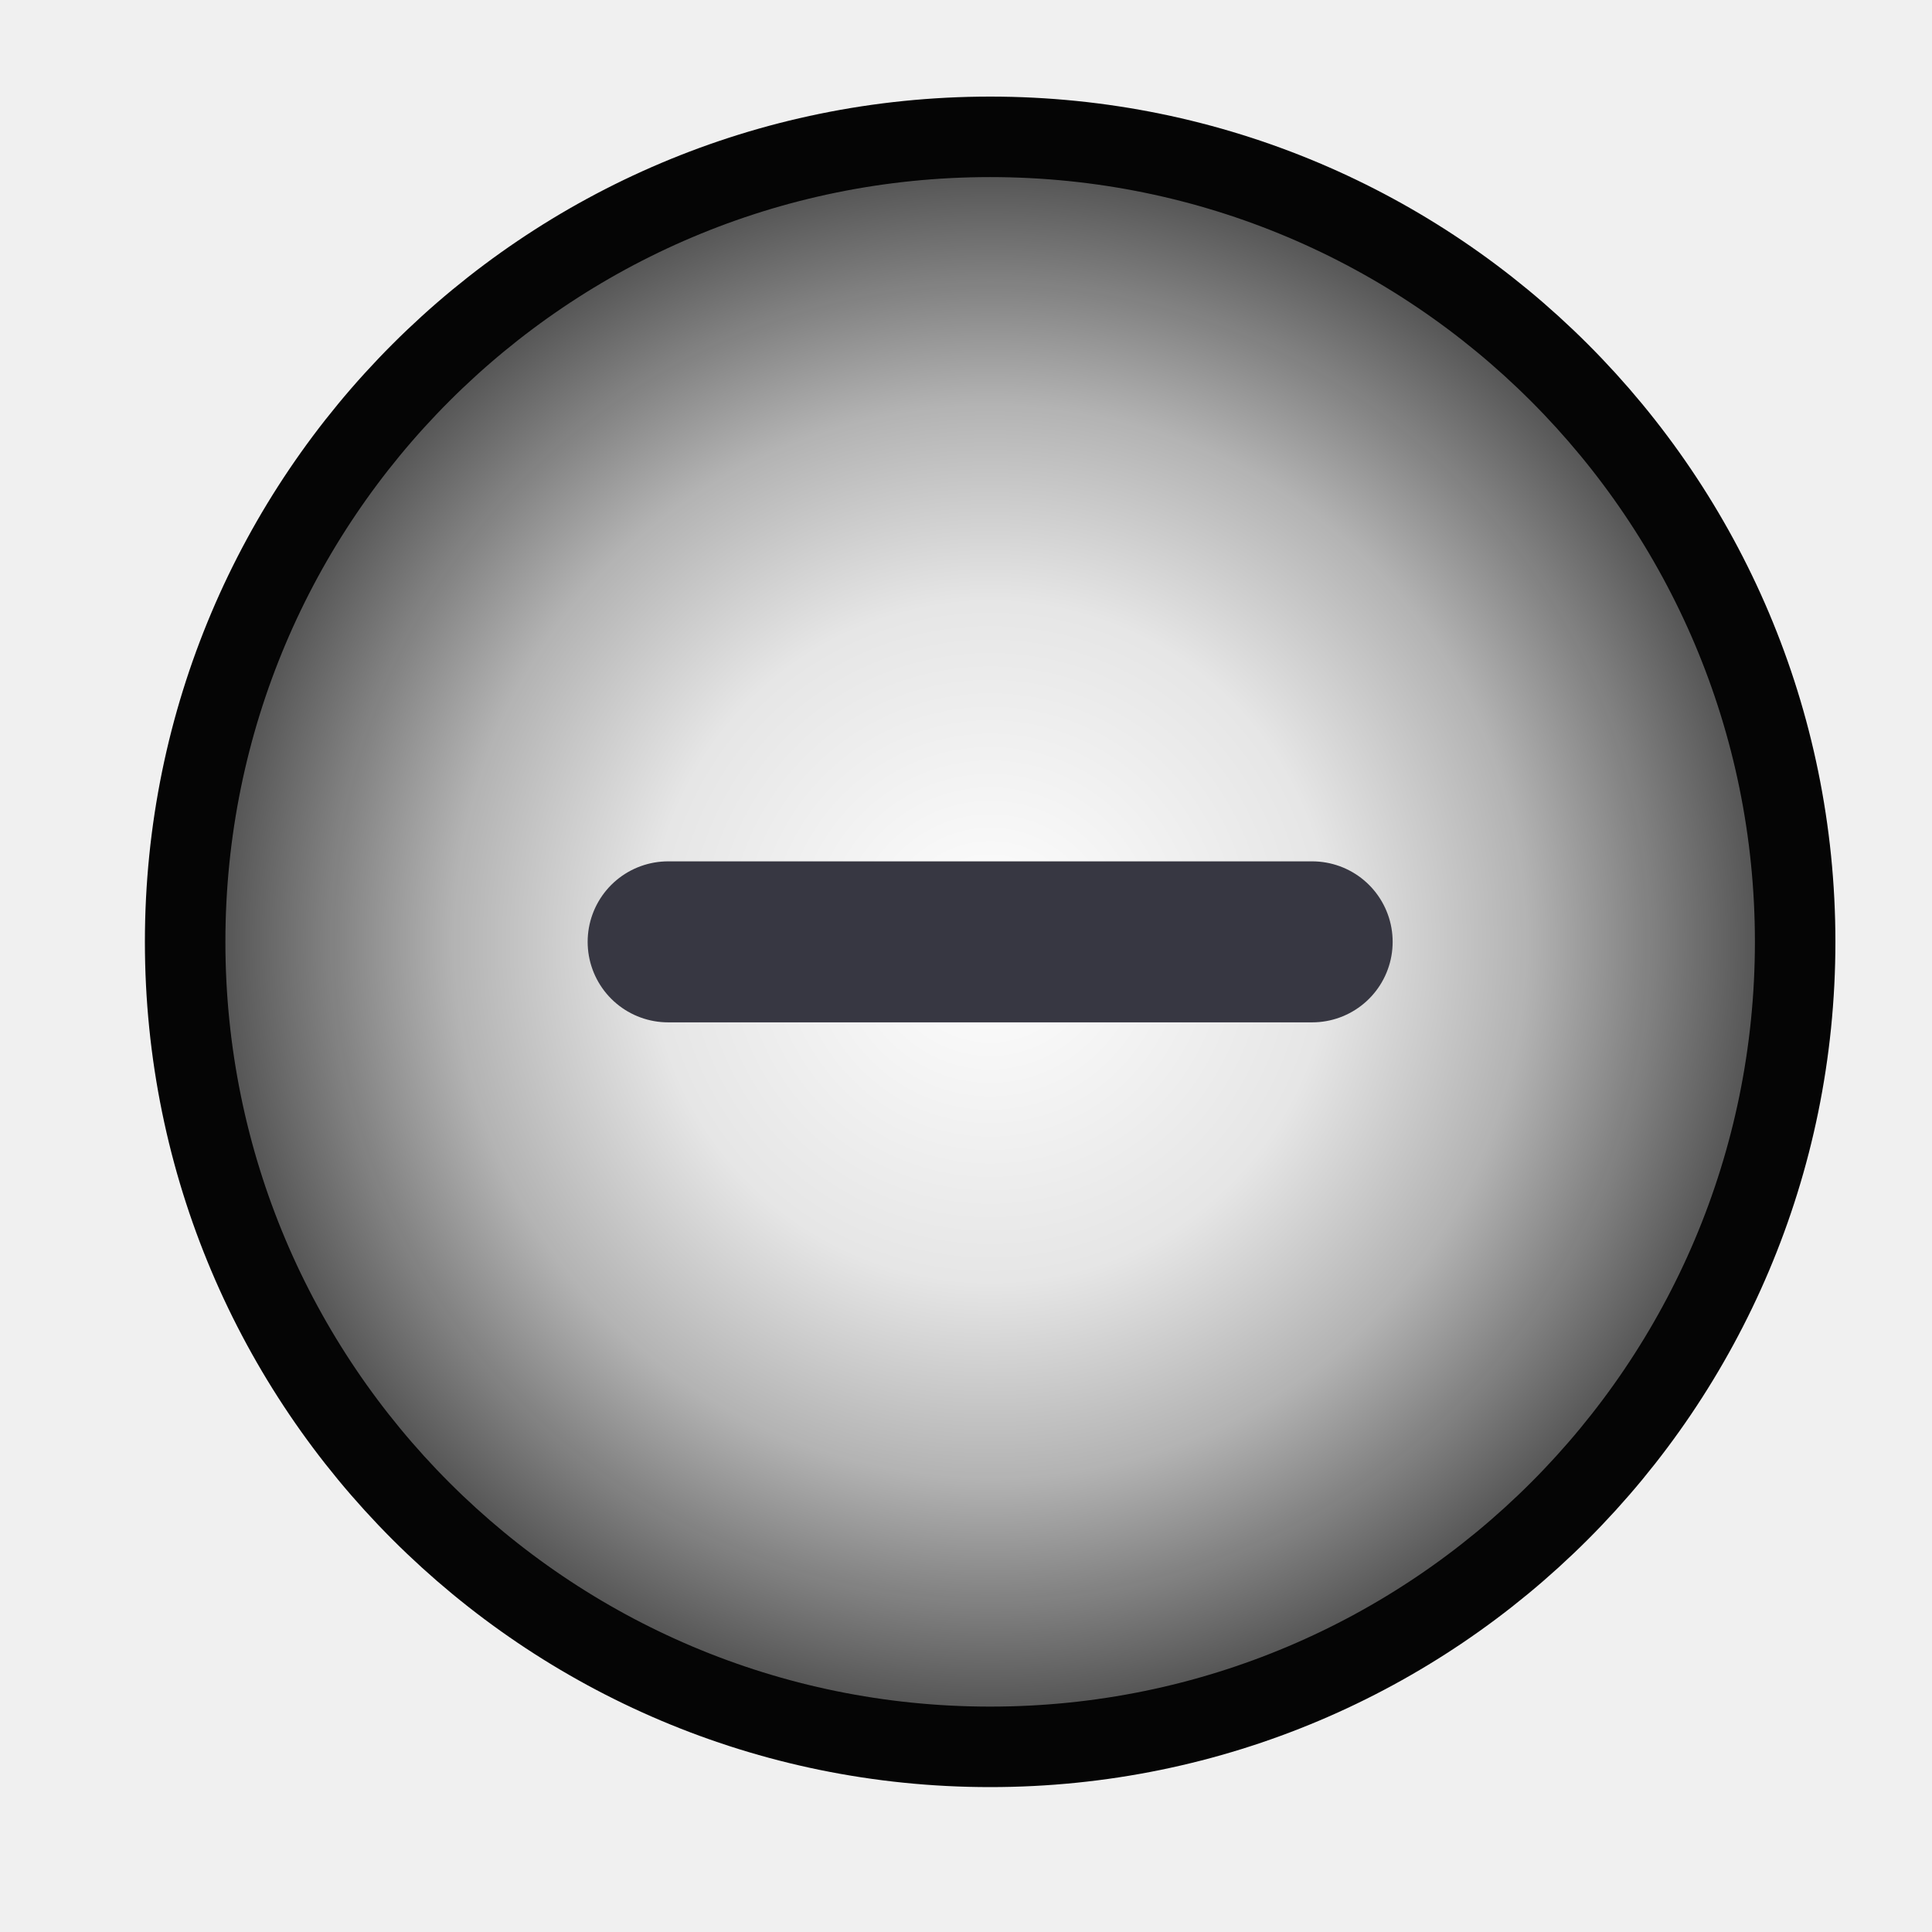
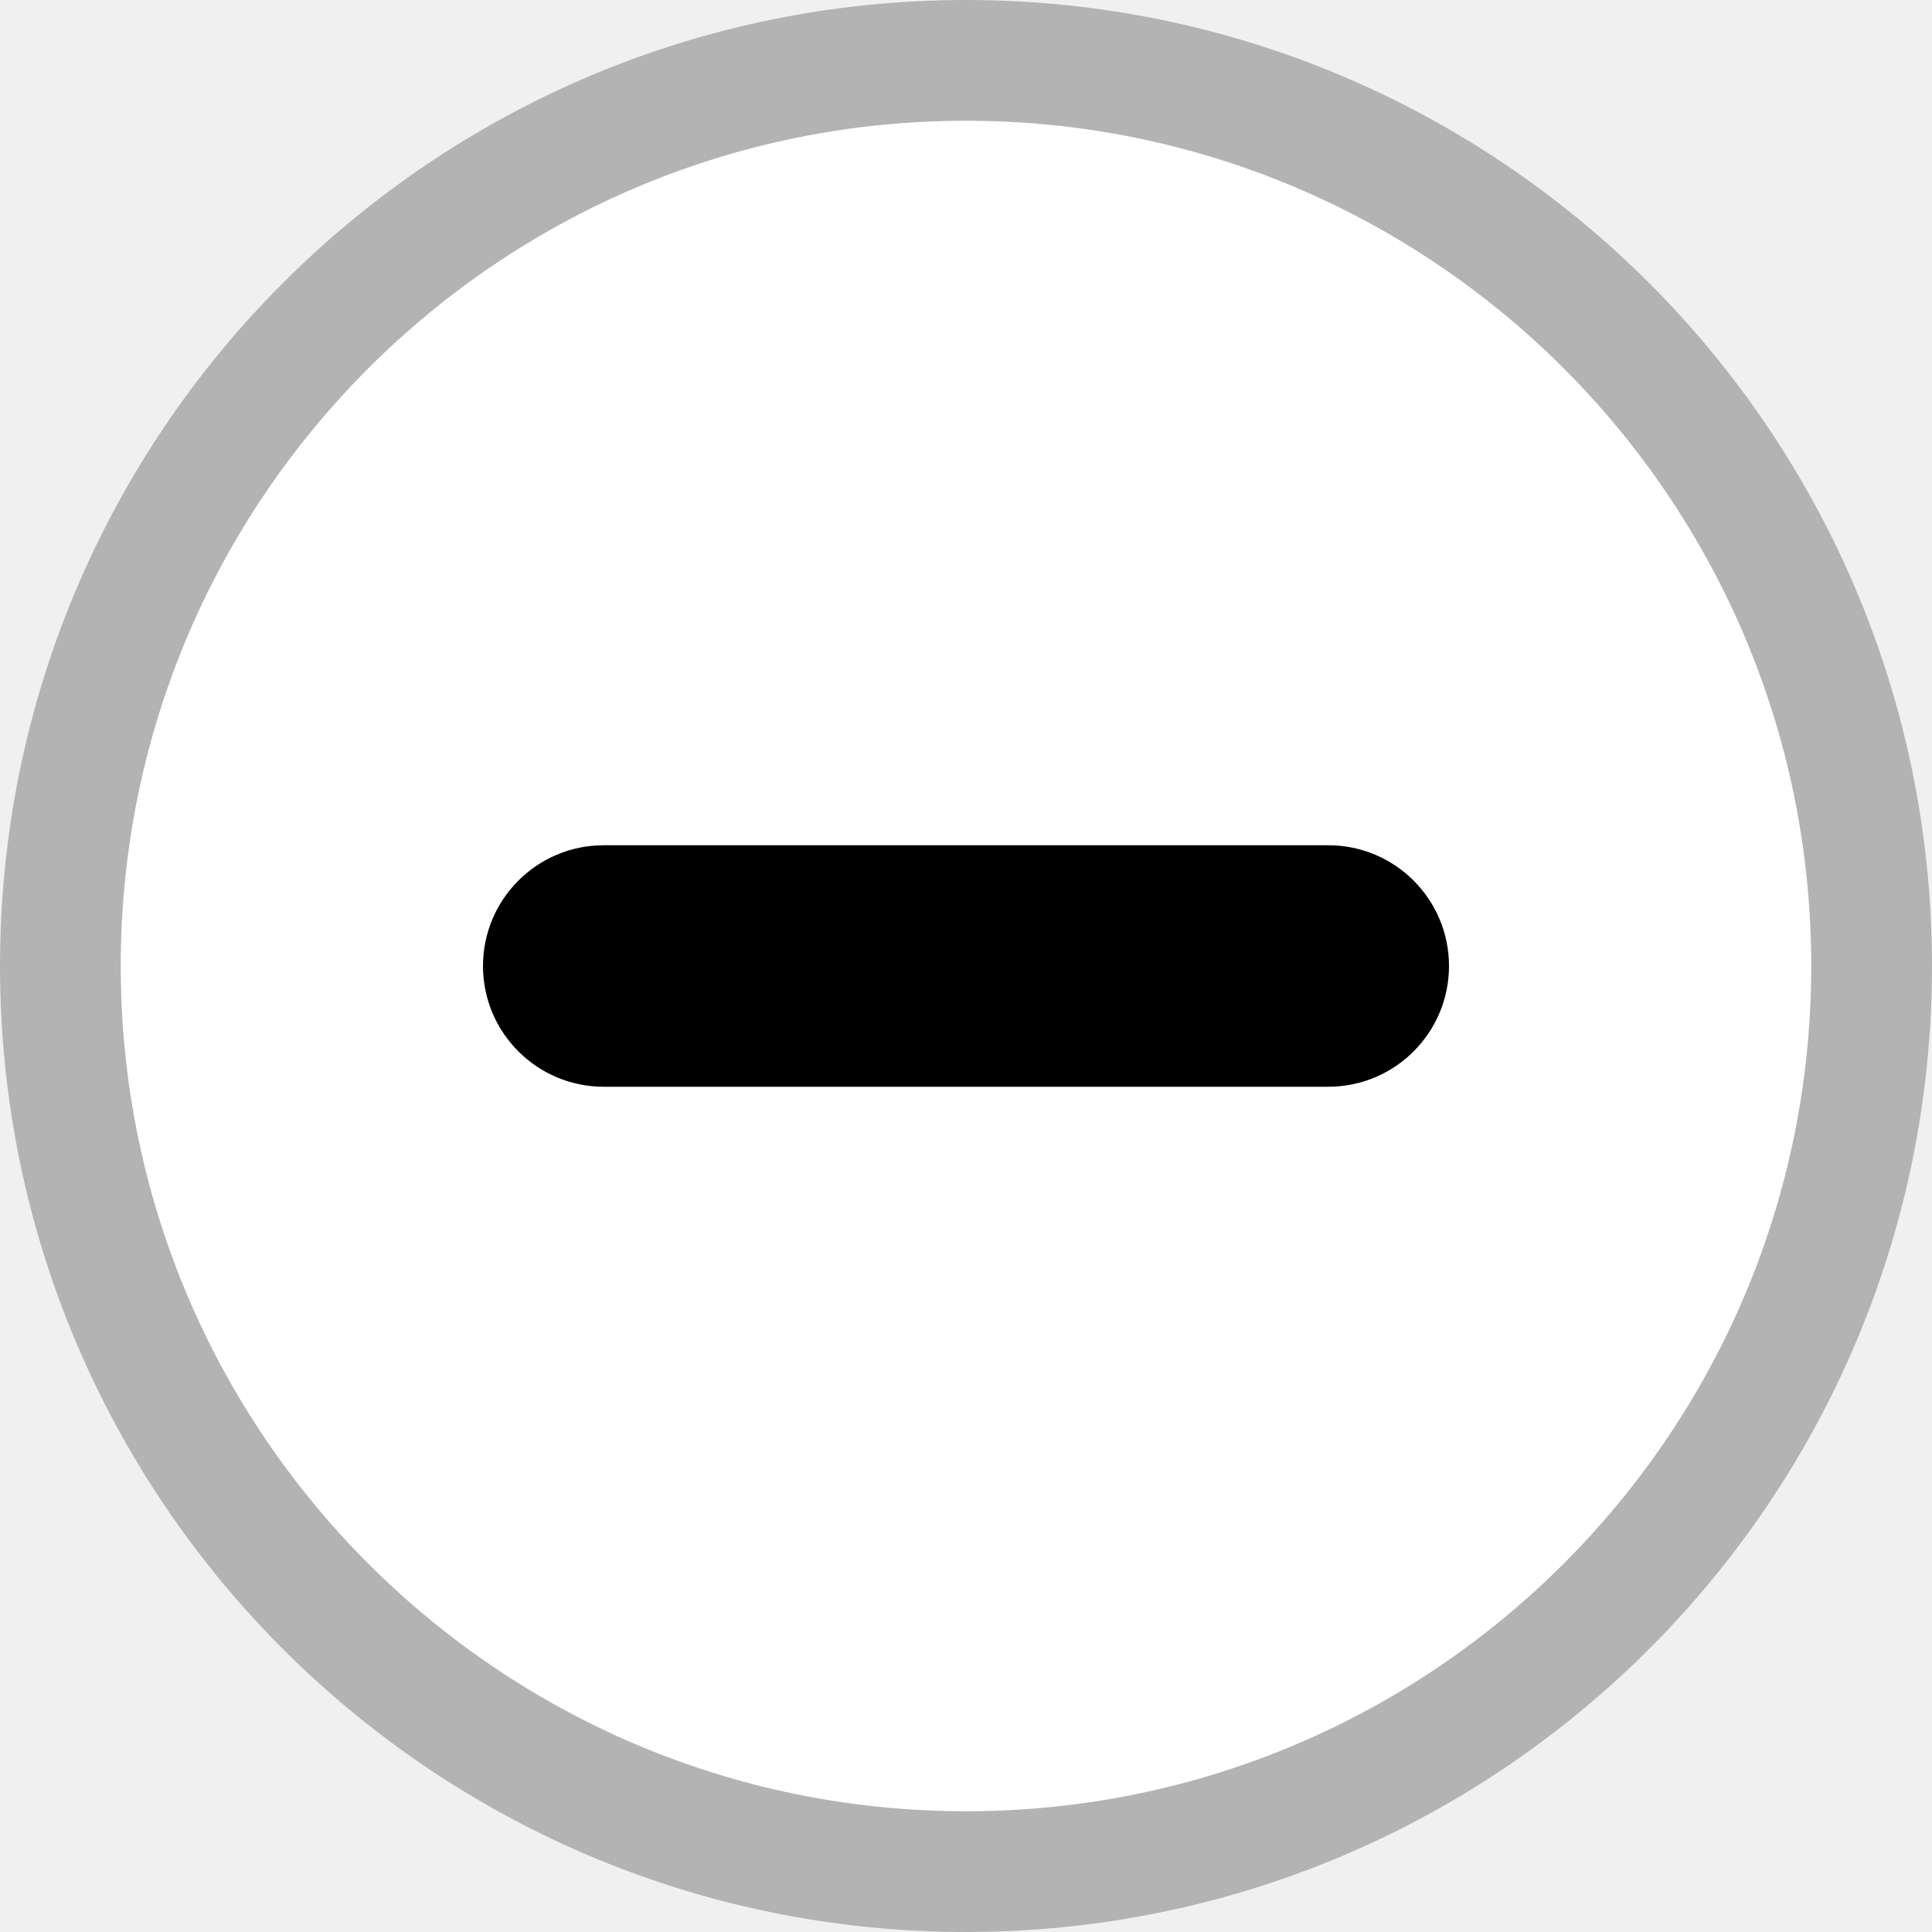
- <svg xmlns="http://www.w3.org/2000/svg" xmlns:xlink="http://www.w3.org/1999/xlink" width="24" height="24" viewBox="0 0 24 24" fill="none" stroke="currentColor" stroke-width="2" stroke-linecap="round" stroke-linejoin="round" class="feather feather-minus-circle" version="1.1" id="svg6">
-   <defs id="defs10">
-     <linearGradient id="linearGradient7290">
-       <stop style="stop-color:#ffffff;stop-opacity:1" offset="0" id="stop7288" />
-       <stop id="stop7300" offset="0.398" style="stop-color:#e6e6e6;stop-opacity:1;" />
-       <stop id="stop7298" offset="0.631" style="stop-color:#b3b3b3;stop-opacity:1" />
-       <stop style="stop-color:#333333;stop-opacity:1" offset="1" id="stop7286" />
-     </linearGradient>
-     <radialGradient gradientUnits="userSpaceOnUse" r="10.48" fy="12" fx="12" cy="12" cx="12" id="radialGradient7292" xlink:href="#linearGradient7290" />
-   </defs>
-   <g id="layer1">
-     <g style="fill:none;stroke:currentColor;stroke-width:2;stroke-linecap:round;stroke-linejoin:round" id="g892" transform="translate(0.3,-0.3)">
-       <circle r="10" style="opacity:0.98;fill:url(#radialGradient7292);fill-opacity:1;fill-rule:nonzero;stroke-width:1;stroke-miterlimit:4;stroke-dasharray:none" id="circle3924" cy="12" cx="12" />
-       <g id="layer1-3" />
-     </g>
-   </g>
-   <line x1="8.3" y1="11.7" x2="16.3" y2="11.7" id="line4" style="fill:#373742;fill-opacity:1;stroke:#373742;stroke-opacity:1" />
+ <svg xmlns="http://www.w3.org/2000/svg" width="16" height="16" viewBox="0 0 16 16" fill="none">
+   <circle cx="8" cy="8" r="8" fill="white" />
+   <circle cx="8" cy="8" r="7.5" stroke="black" stroke-opacity="0.3" />
+   <rect x="4" y="7" width="8" height="2" rx="1" fill="black" />
</svg>
